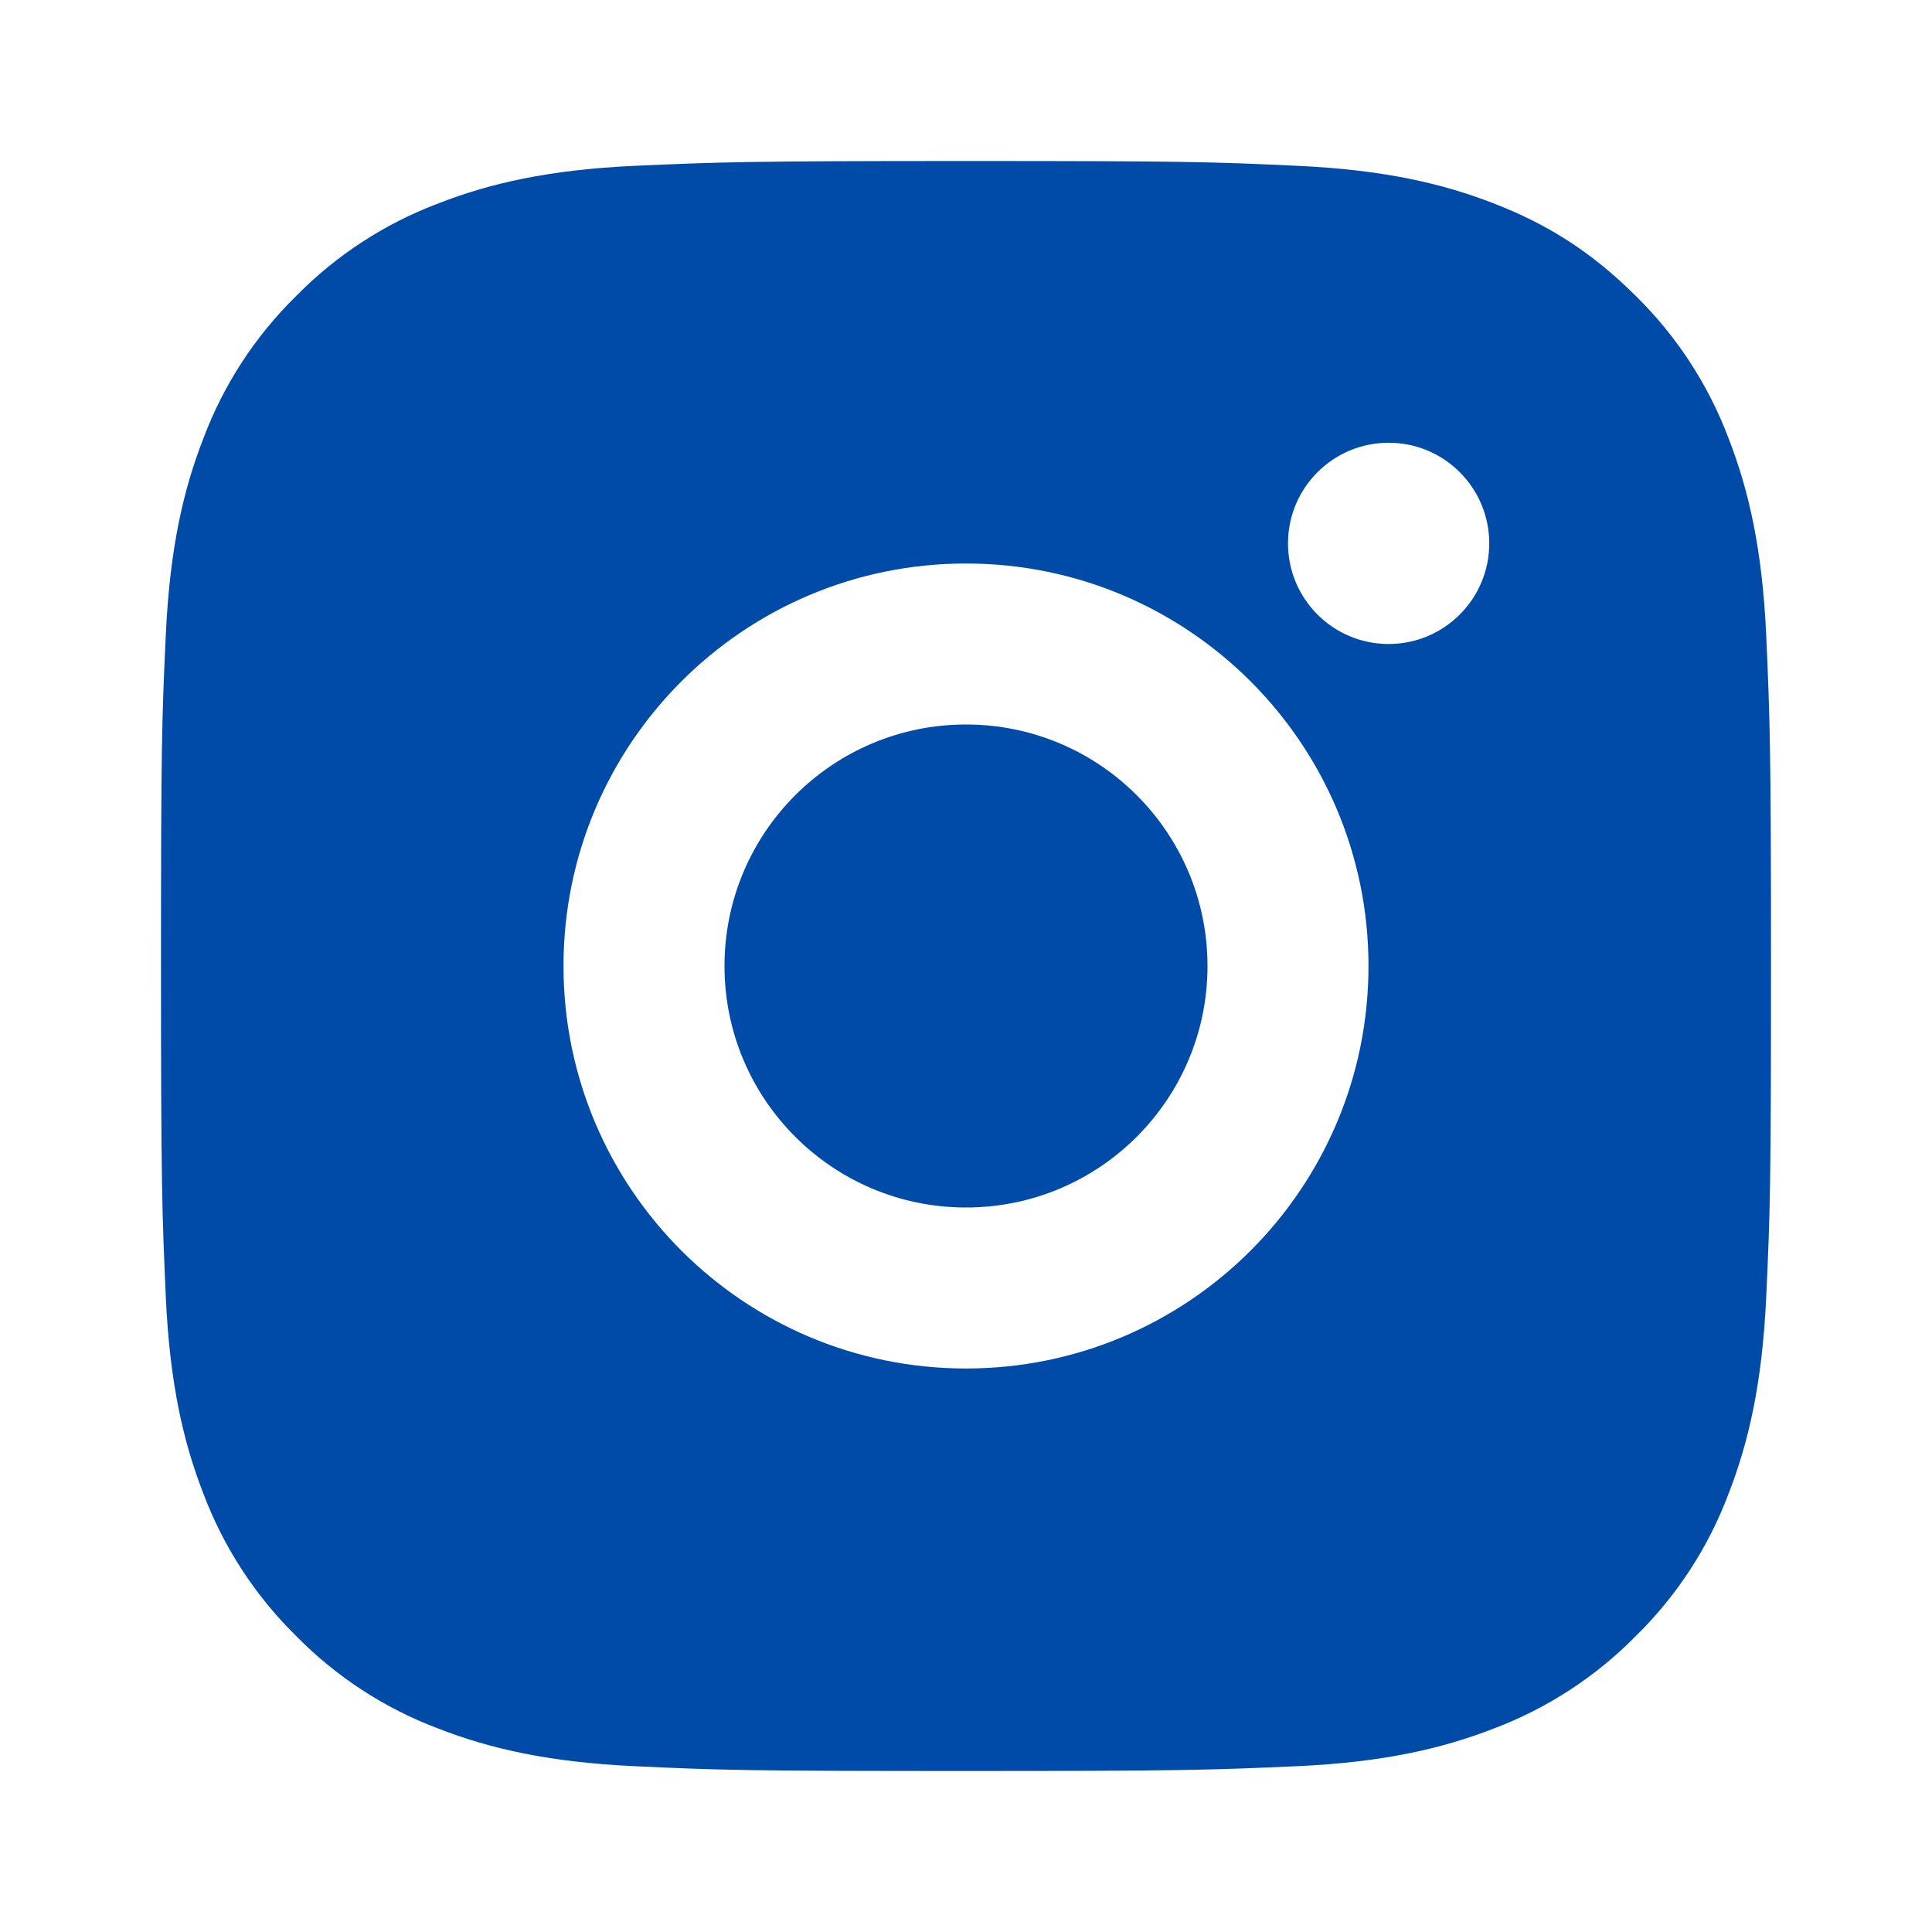
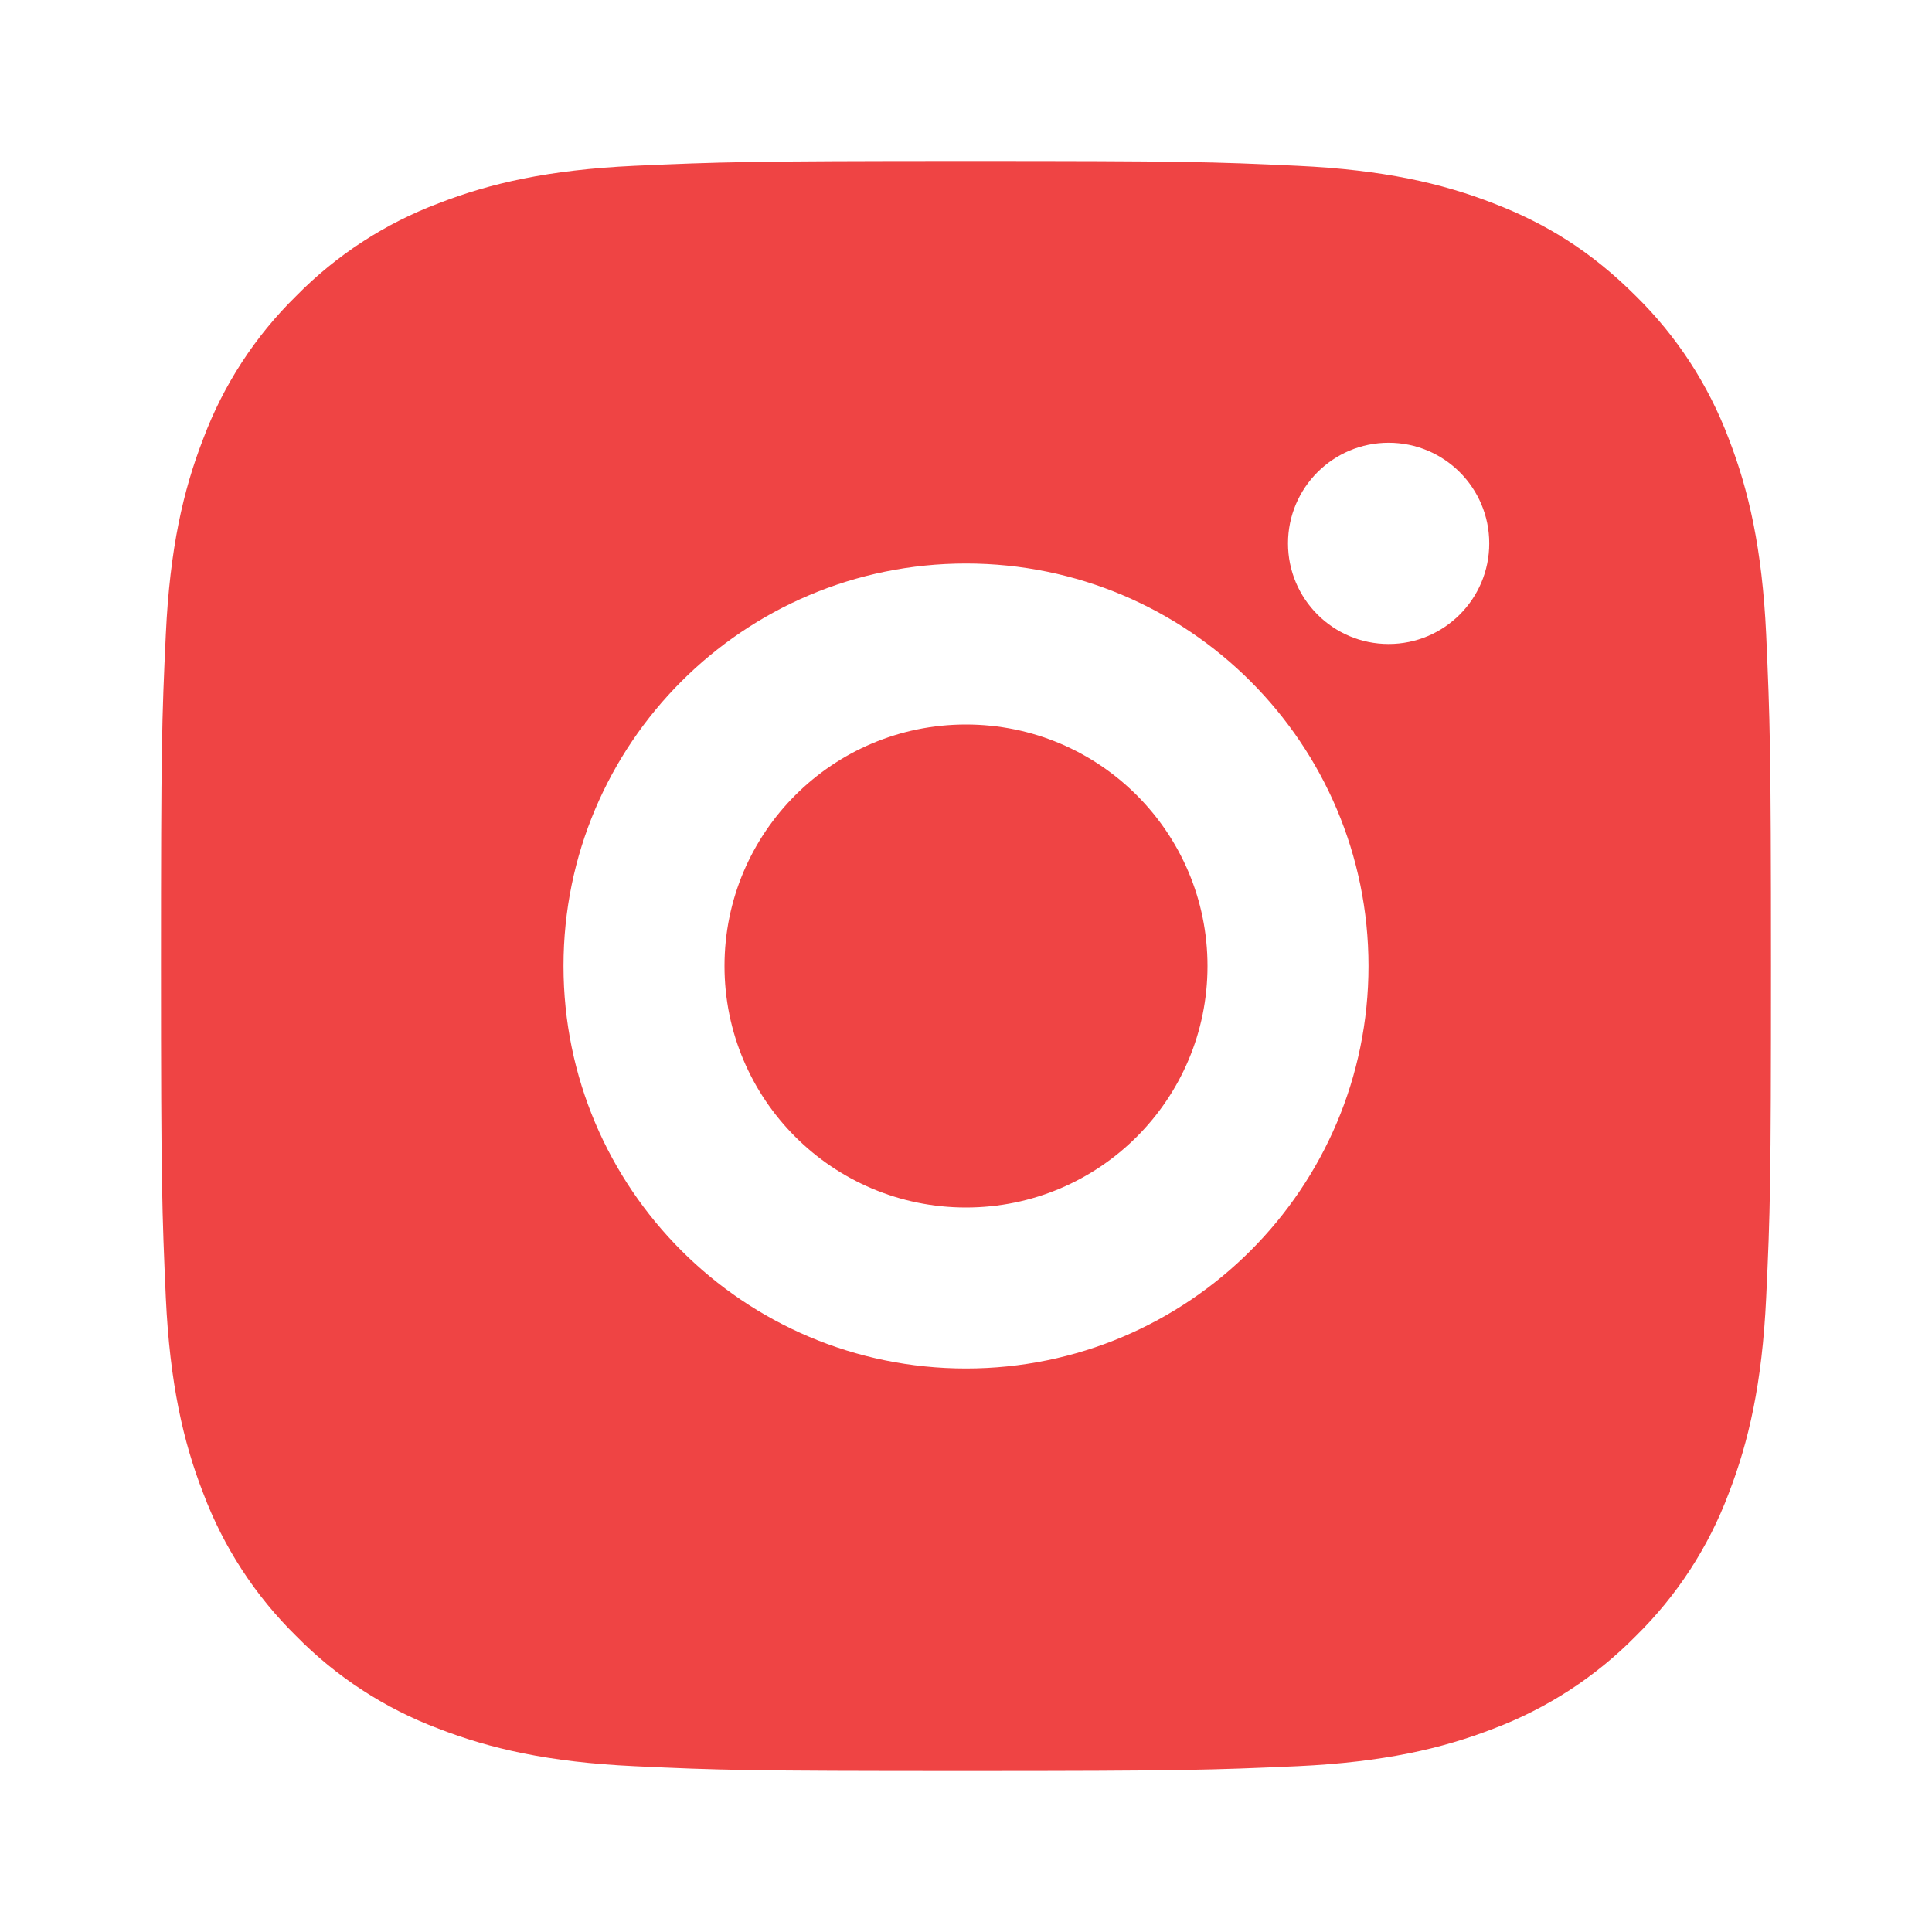
<svg xmlns="http://www.w3.org/2000/svg" viewBox="0 0 24 24" width="24" height="24">
  <path fill="none" d="M0 0h24v24H0z" />
-   <path d="M12 2c2.717 0 3.056.01 4.122.06 1.065.05 1.79.217 2.428.465.66.254 1.216.598 1.772 1.153a4.908 4.908 0 0 1 1.153 1.772c.247.637.415 1.363.465 2.428.047 1.066.06 1.405.06 4.122 0 2.717-.01 3.056-.06 4.122-.05 1.065-.218 1.79-.465 2.428a4.883 4.883 0 0 1-1.153 1.772 4.915 4.915 0 0 1-1.772 1.153c-.637.247-1.363.415-2.428.465-1.066.047-1.405.06-4.122.06-2.717 0-3.056-.01-4.122-.06-1.065-.05-1.79-.218-2.428-.465a4.89 4.89 0 0 1-1.772-1.153 4.904 4.904 0 0 1-1.153-1.772c-.248-.637-.415-1.363-.465-2.428C2.013 15.056 2 14.717 2 12c0-2.717.01-3.056.06-4.122.05-1.066.217-1.79.465-2.428a4.88 4.88 0 0 1 1.153-1.772A4.897 4.897 0 0 1 5.45 2.525c.638-.248 1.362-.415 2.428-.465C8.944 2.013 9.283 2 12 2zm0 5a5 5 0 1 0 0 10 5 5 0 0 0 0-10zm6.5-.25a1.25 1.25 0 0 0-2.5 0 1.25 1.25 0 0 0 2.5 0zM12 9a3 3 0 1 1 0 6 3 3 0 0 1 0-6z" fill="#004BA8" />
+   <path d="M12 2c2.717 0 3.056.01 4.122.06 1.065.05 1.79.217 2.428.465.66.254 1.216.598 1.772 1.153a4.908 4.908 0 0 1 1.153 1.772c.247.637.415 1.363.465 2.428.047 1.066.06 1.405.06 4.122 0 2.717-.01 3.056-.06 4.122-.05 1.065-.218 1.79-.465 2.428a4.883 4.883 0 0 1-1.153 1.772 4.915 4.915 0 0 1-1.772 1.153c-.637.247-1.363.415-2.428.465-1.066.047-1.405.06-4.122.06-2.717 0-3.056-.01-4.122-.06-1.065-.05-1.79-.218-2.428-.465a4.89 4.89 0 0 1-1.772-1.153 4.904 4.904 0 0 1-1.153-1.772c-.248-.637-.415-1.363-.465-2.428C2.013 15.056 2 14.717 2 12c0-2.717.01-3.056.06-4.122.05-1.066.217-1.79.465-2.428a4.88 4.88 0 0 1 1.153-1.772A4.897 4.897 0 0 1 5.45 2.525c.638-.248 1.362-.415 2.428-.465C8.944 2.013 9.283 2 12 2zm0 5a5 5 0 1 0 0 10 5 5 0 0 0 0-10zm6.5-.25a1.25 1.25 0 0 0-2.5 0 1.25 1.25 0 0 0 2.5 0zM12 9a3 3 0 1 1 0 6 3 3 0 0 1 0-6z" fill="#EF4444" />
</svg>
